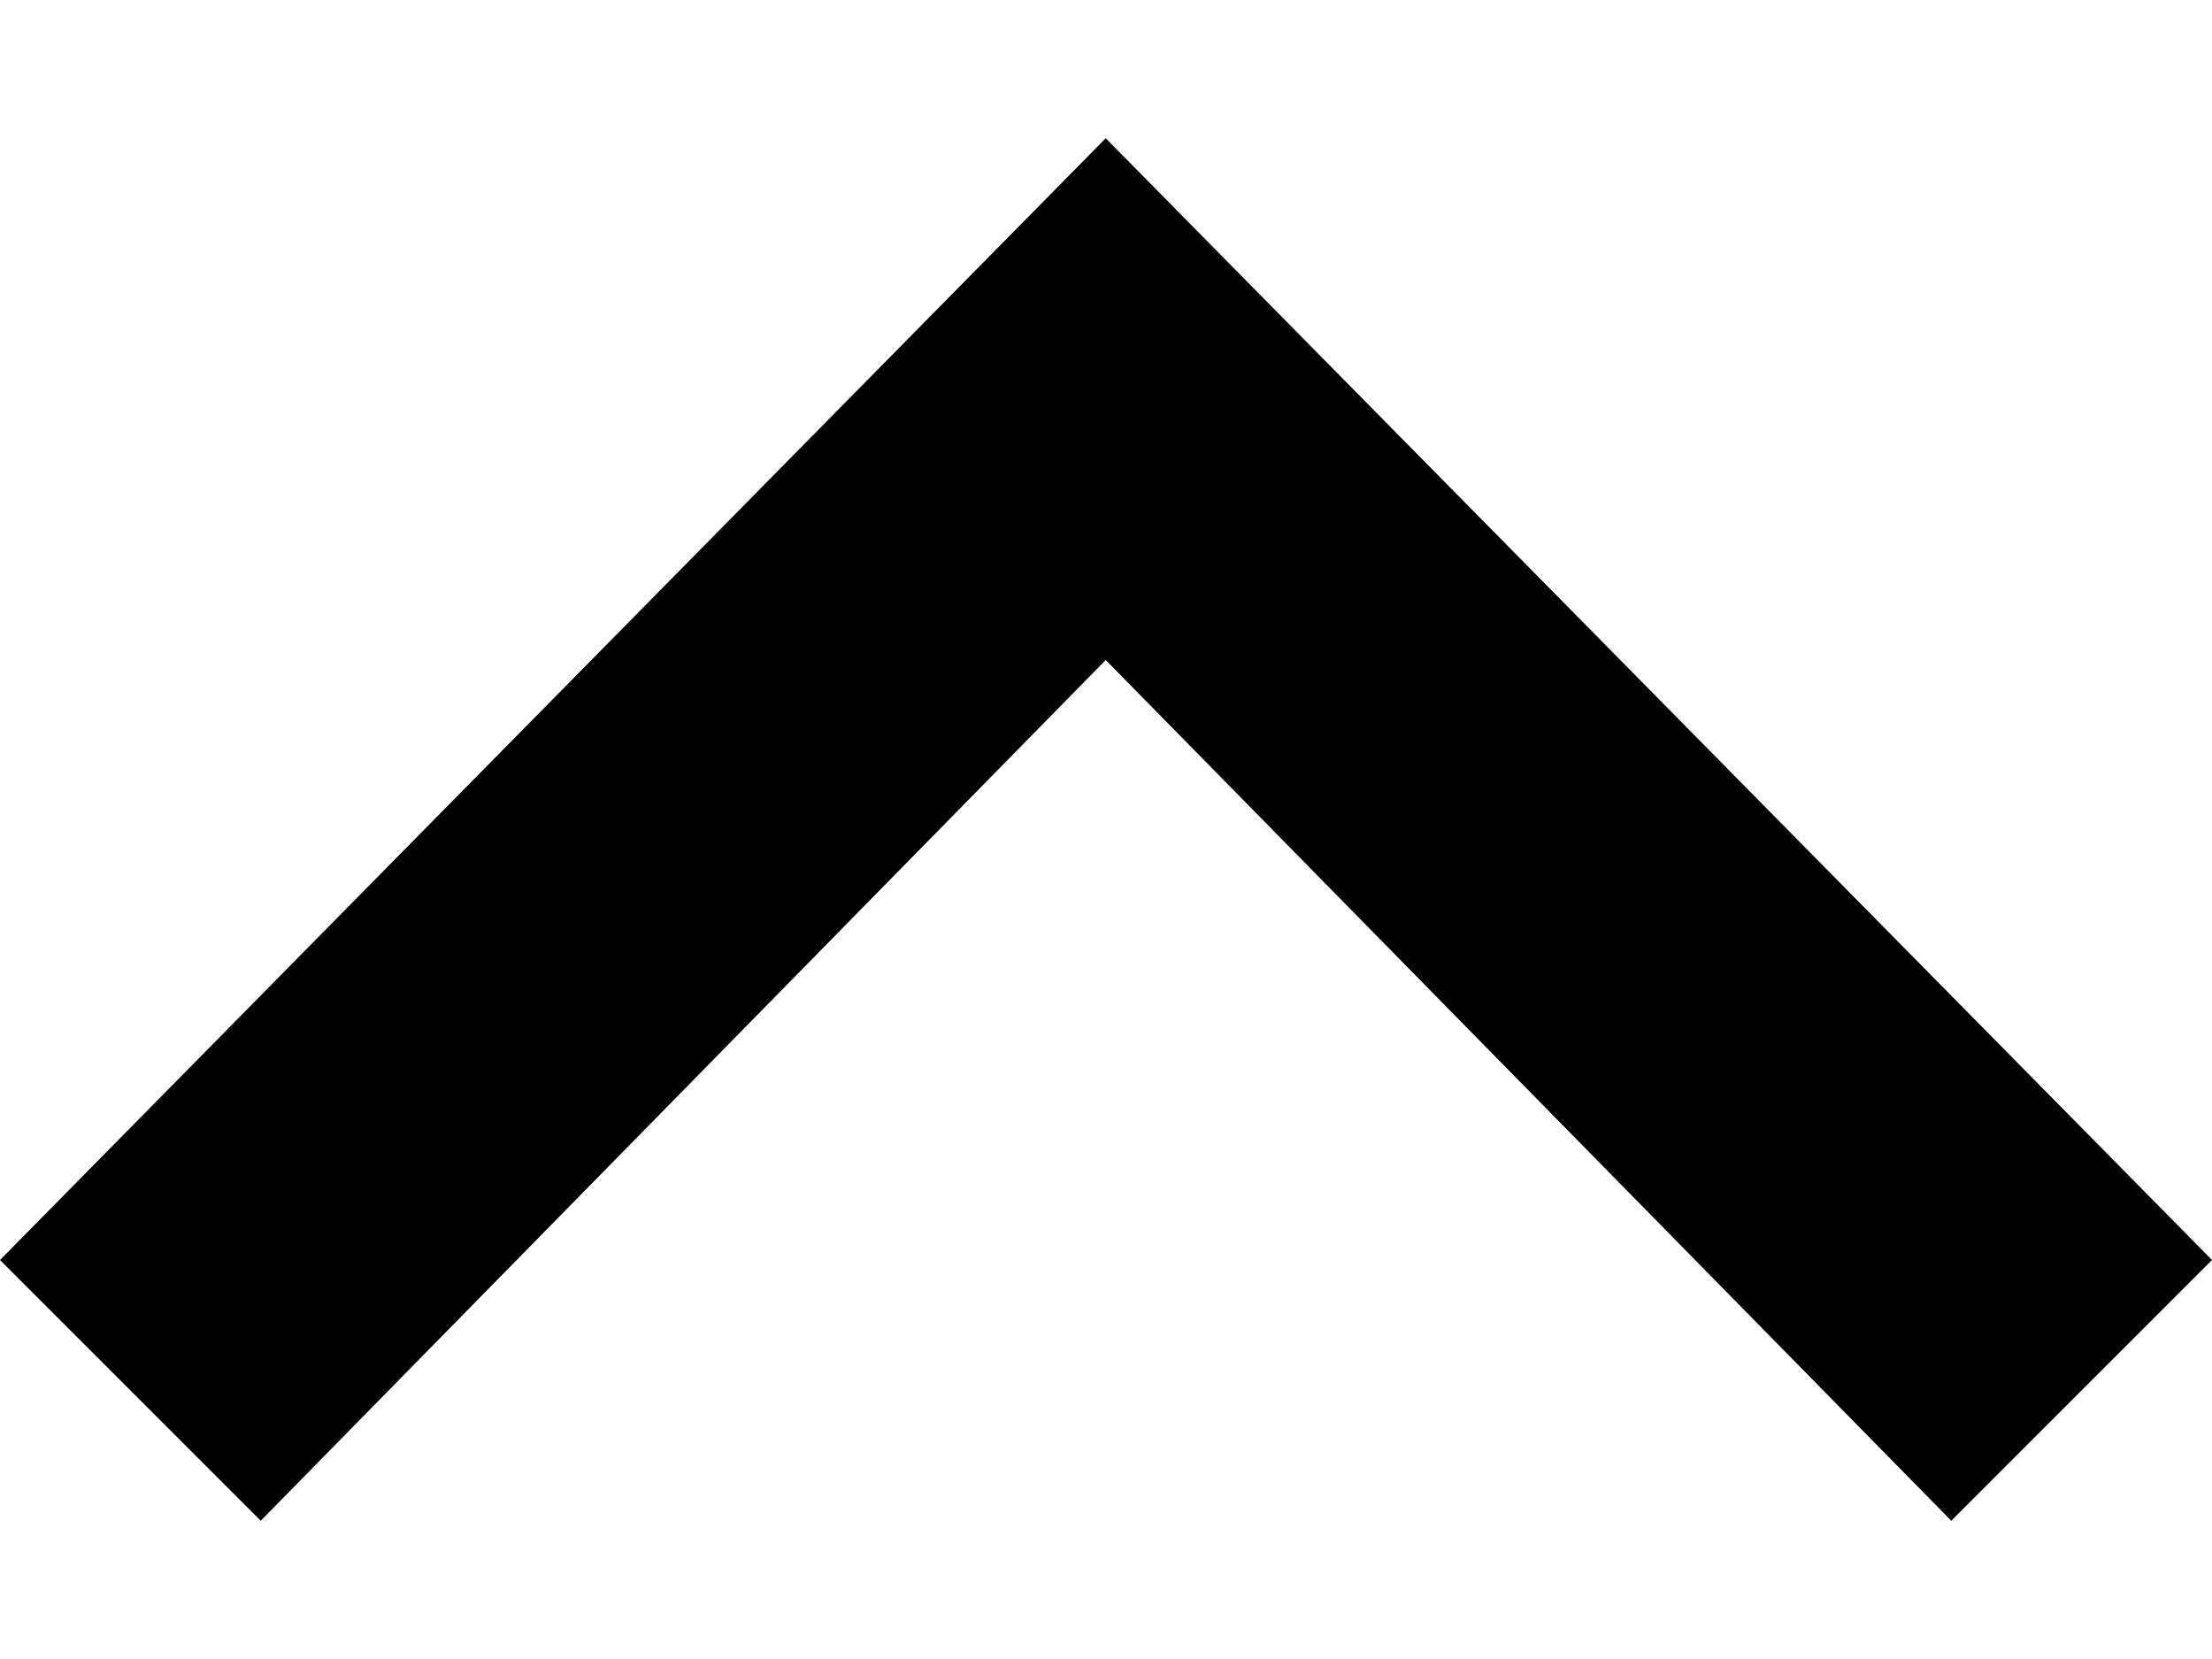
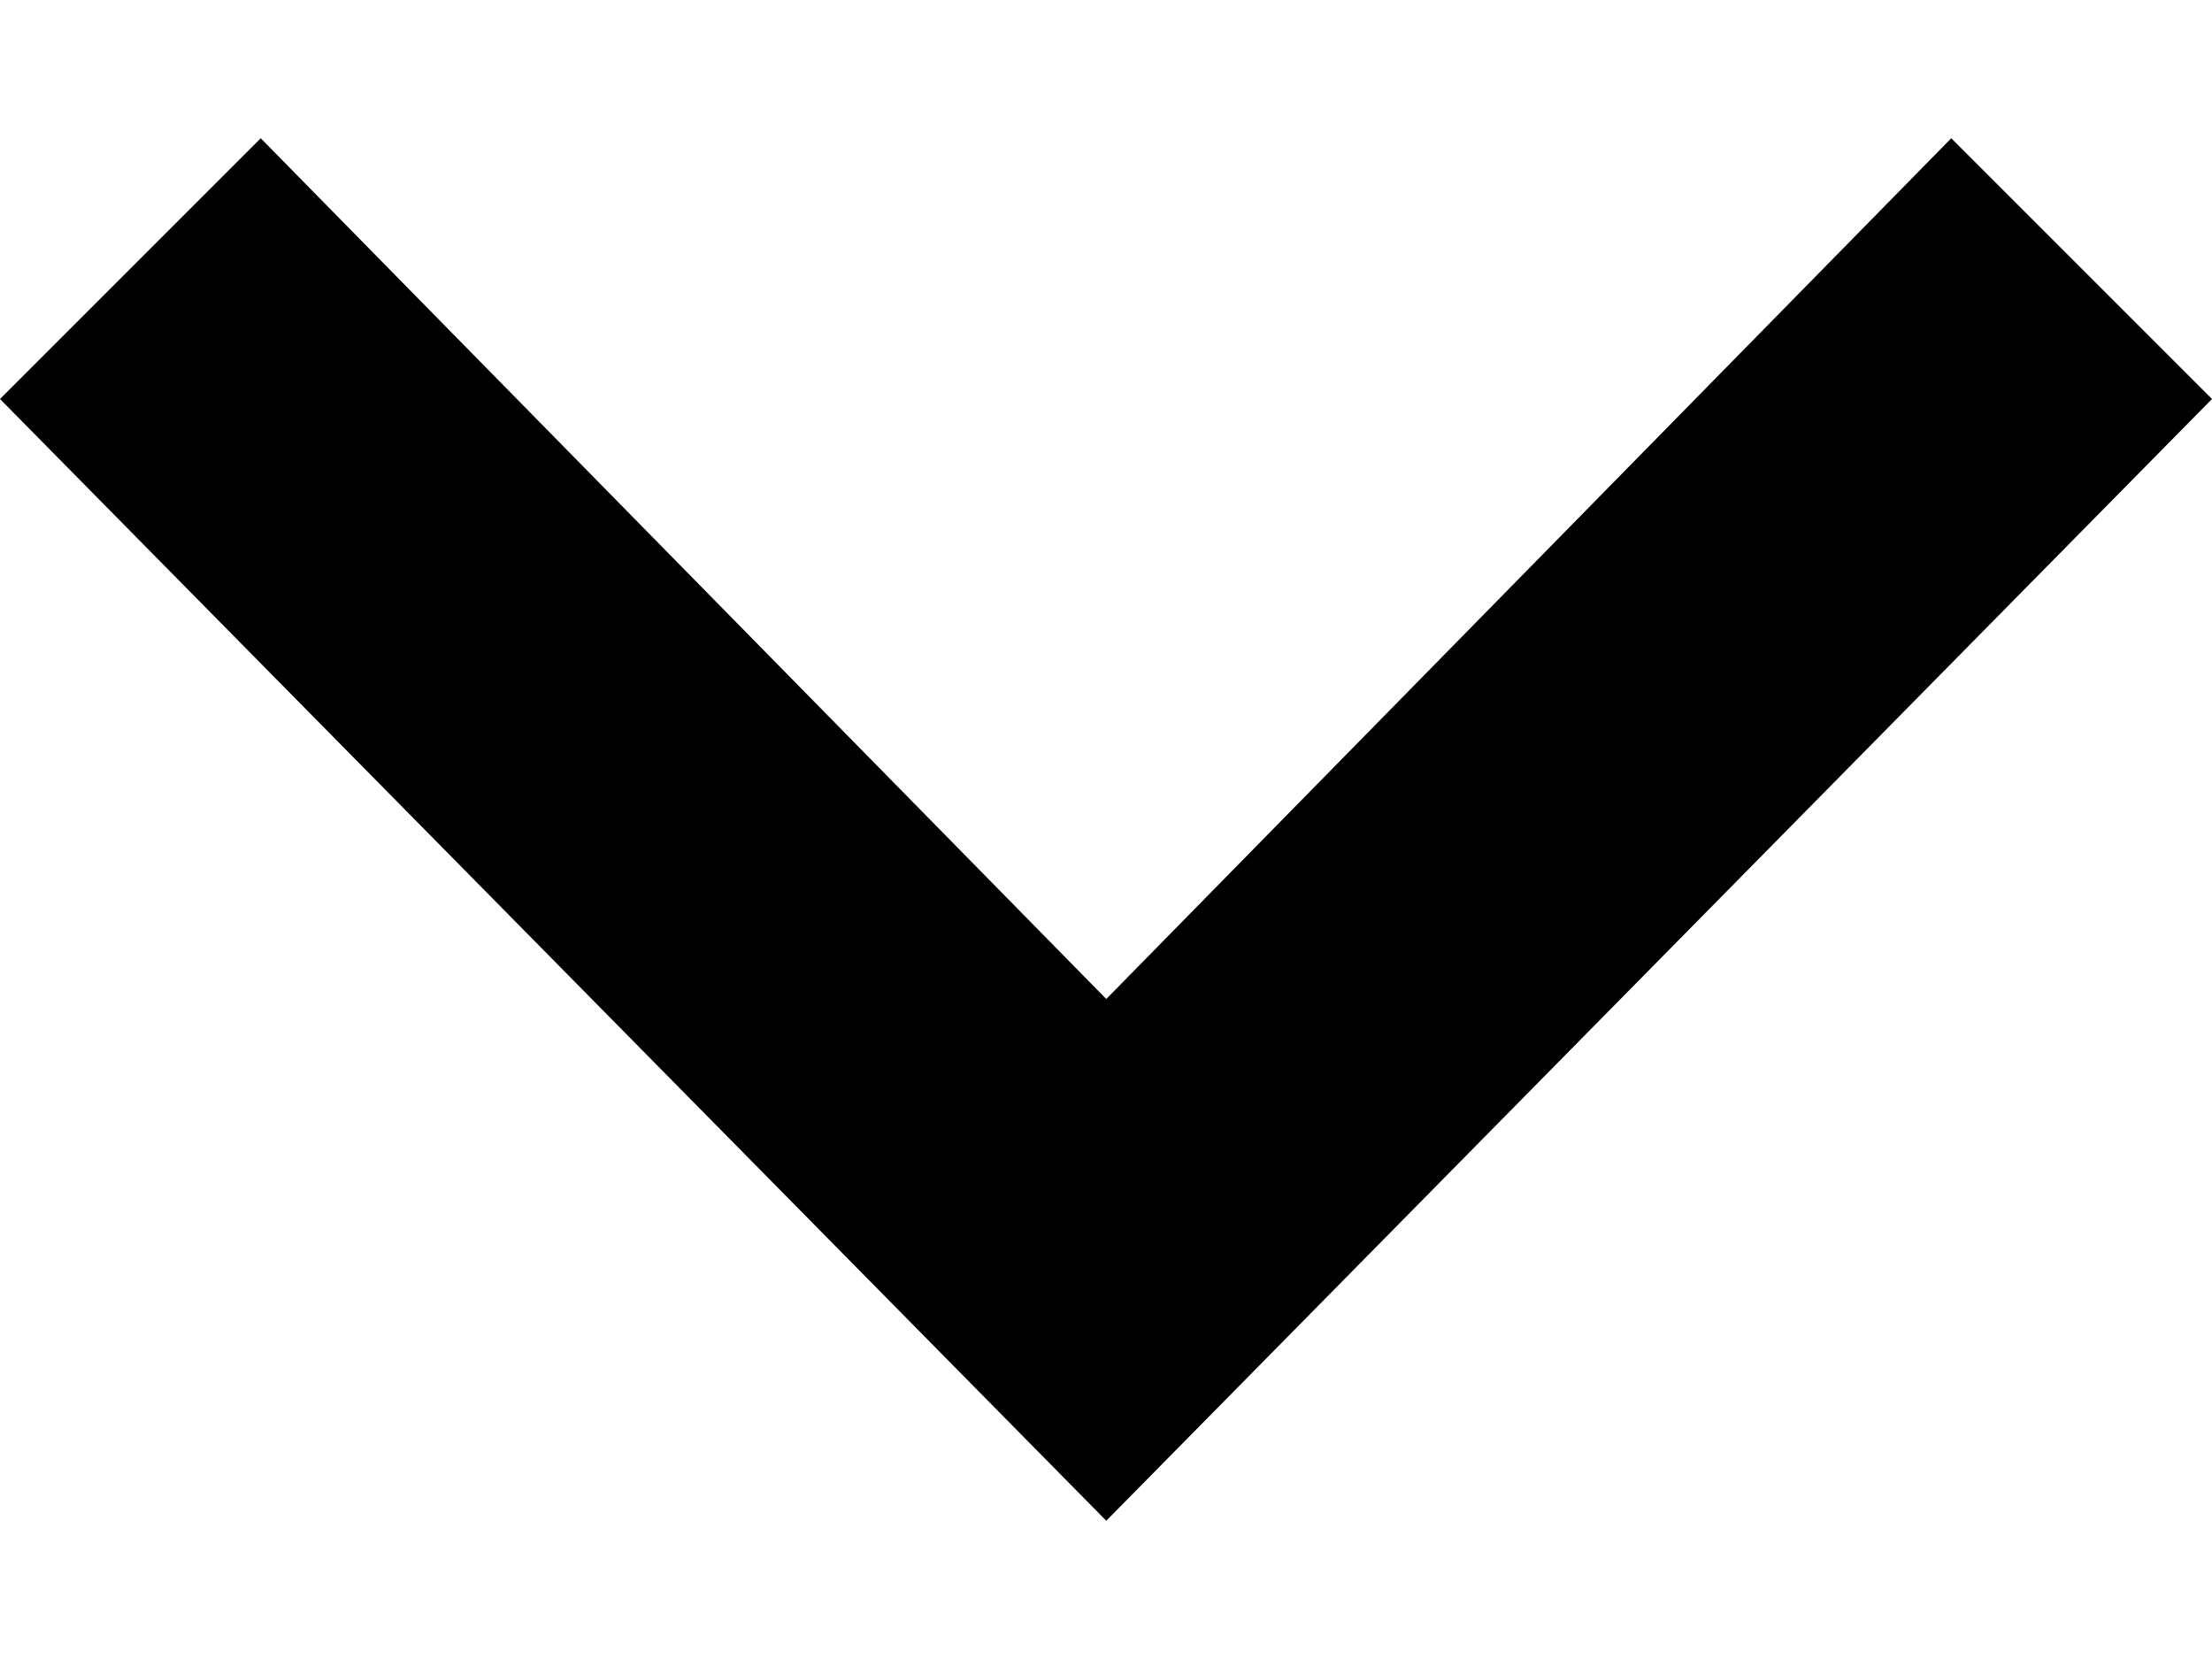
<svg xmlns="http://www.w3.org/2000/svg" width="8" height="6" viewBox="0 0 8 6" fill="none">
-   <path id="arrow" d="M8 4.557L7.057 5.5L3.999 2.387L0.943 5.5L0 4.557L3.999 0.5L8 4.557Z" fill="black" />
+   <path id="arrow" d="M0 1.443L0.943 0.5L4.001 3.613L7.057 0.5L8 1.443L4.001 5.5L0 1.443Z" fill="black" />
</svg>
